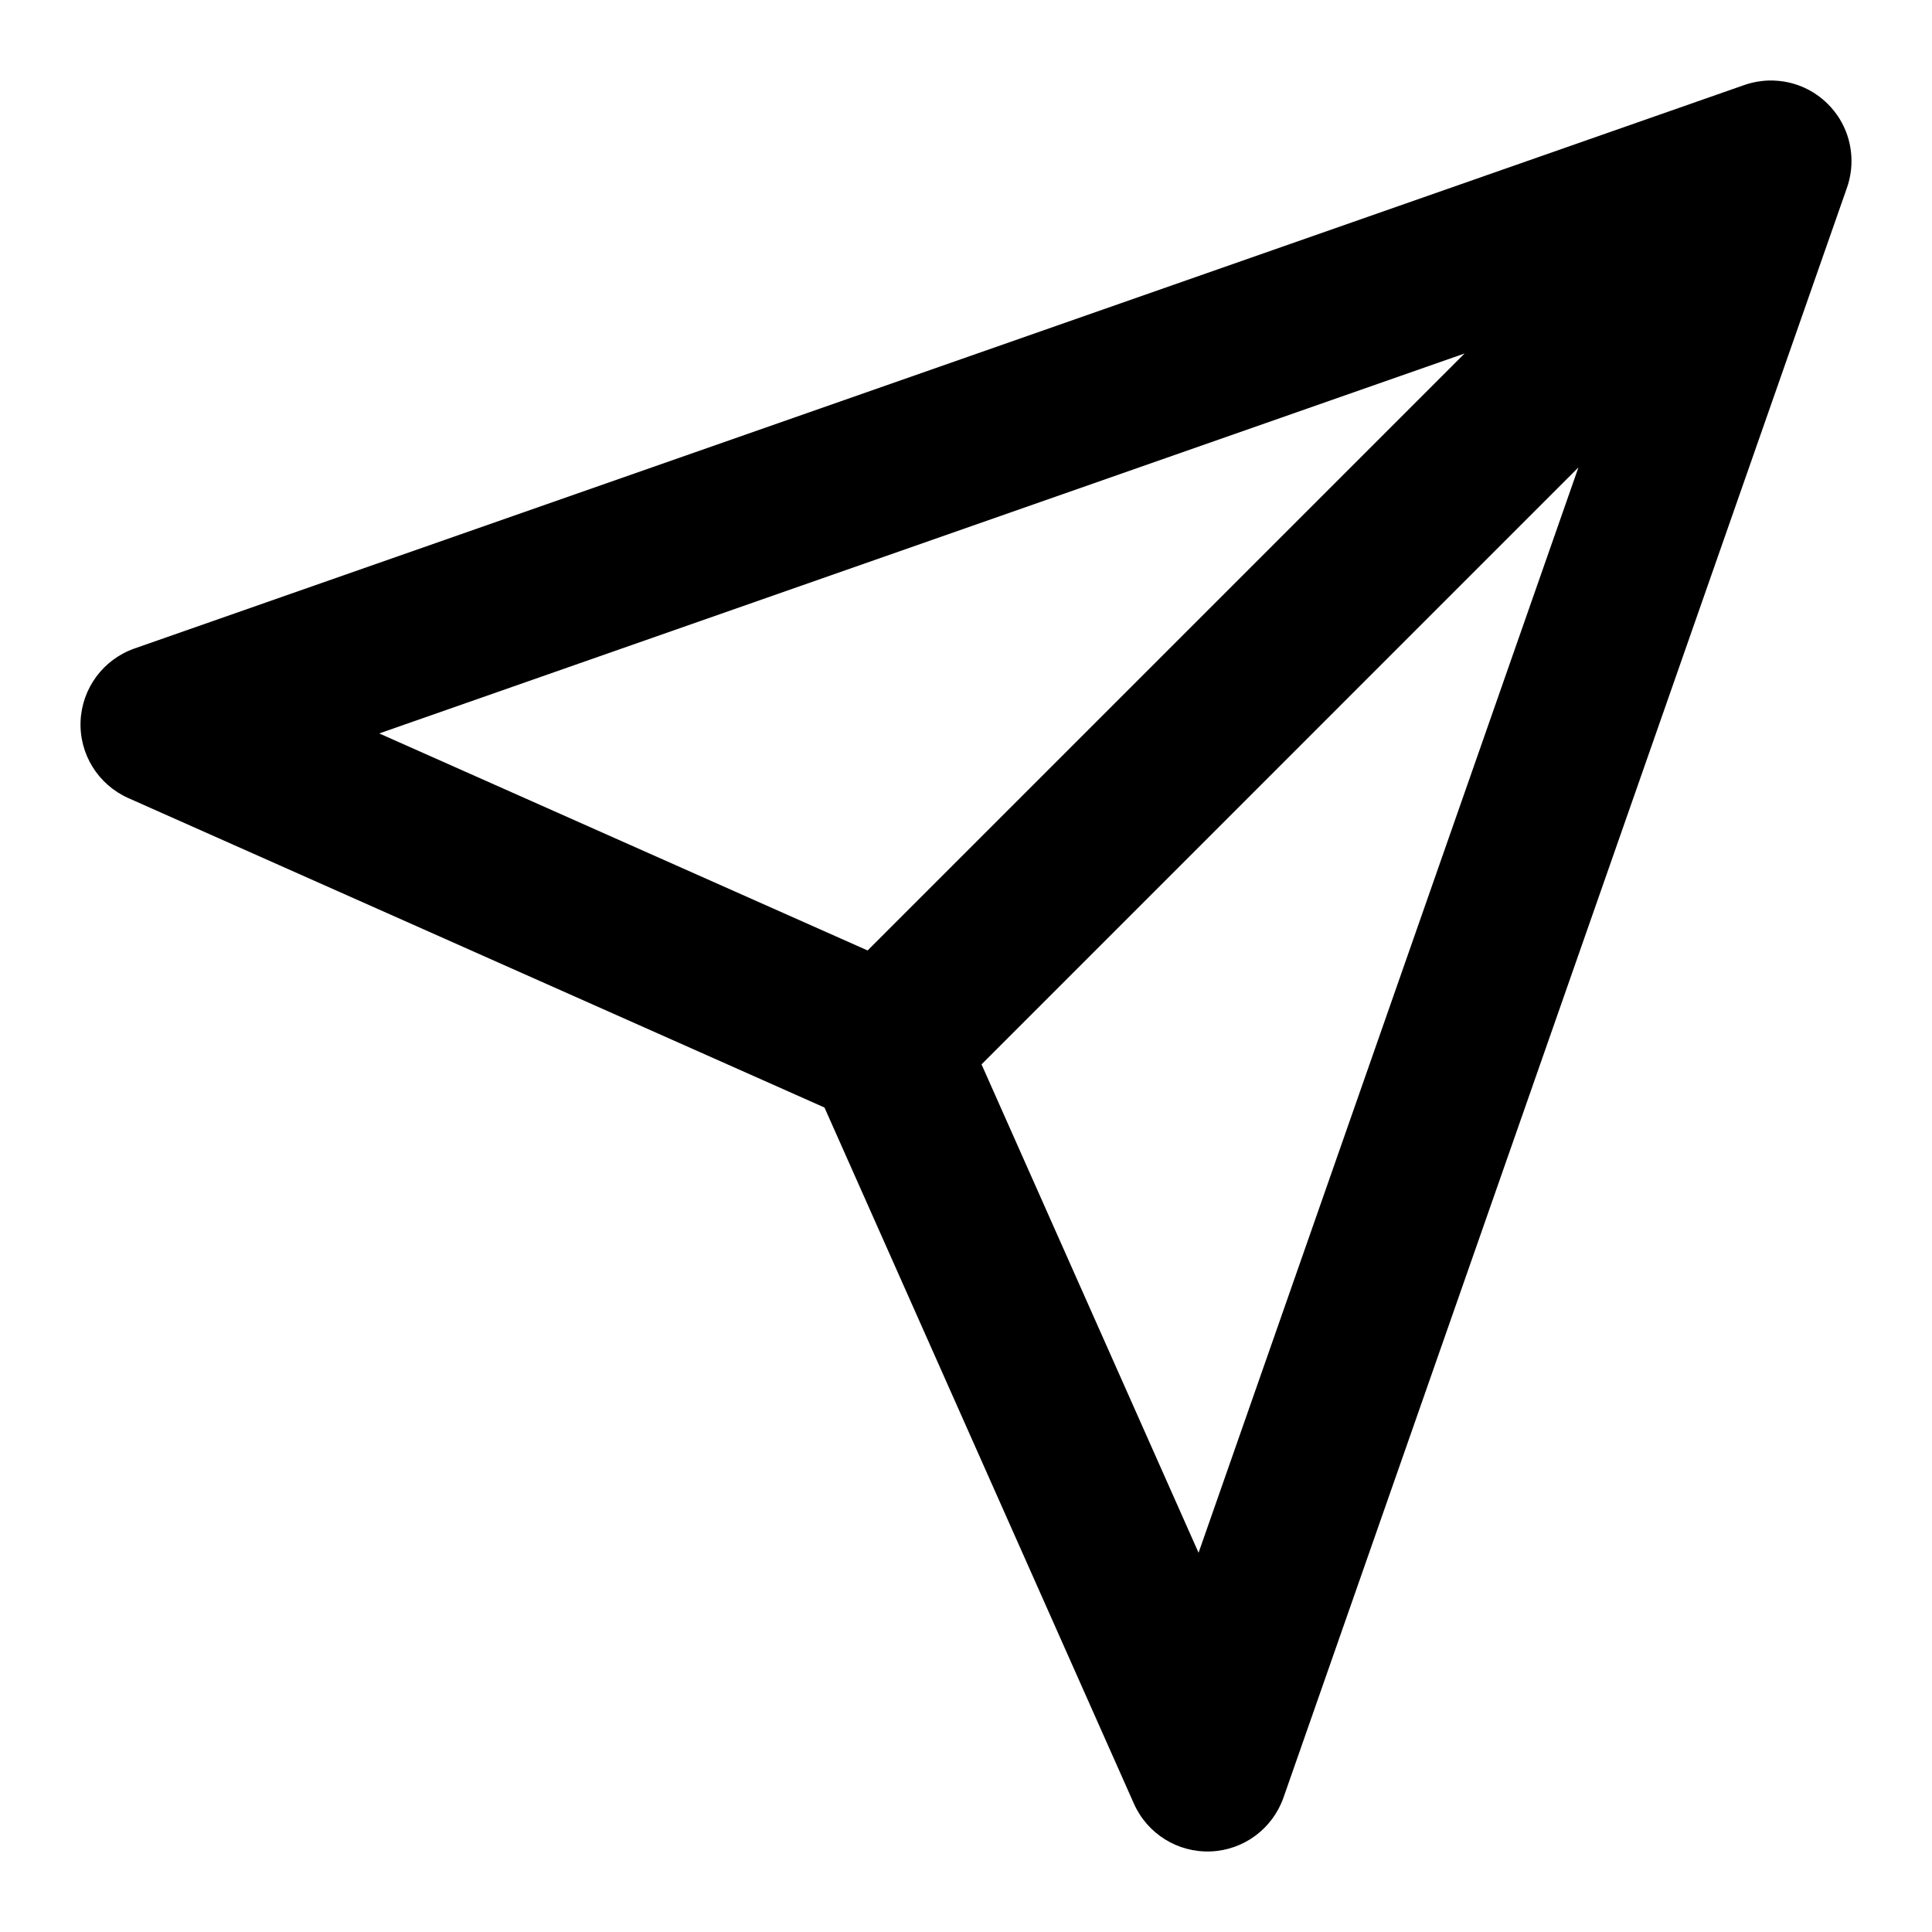
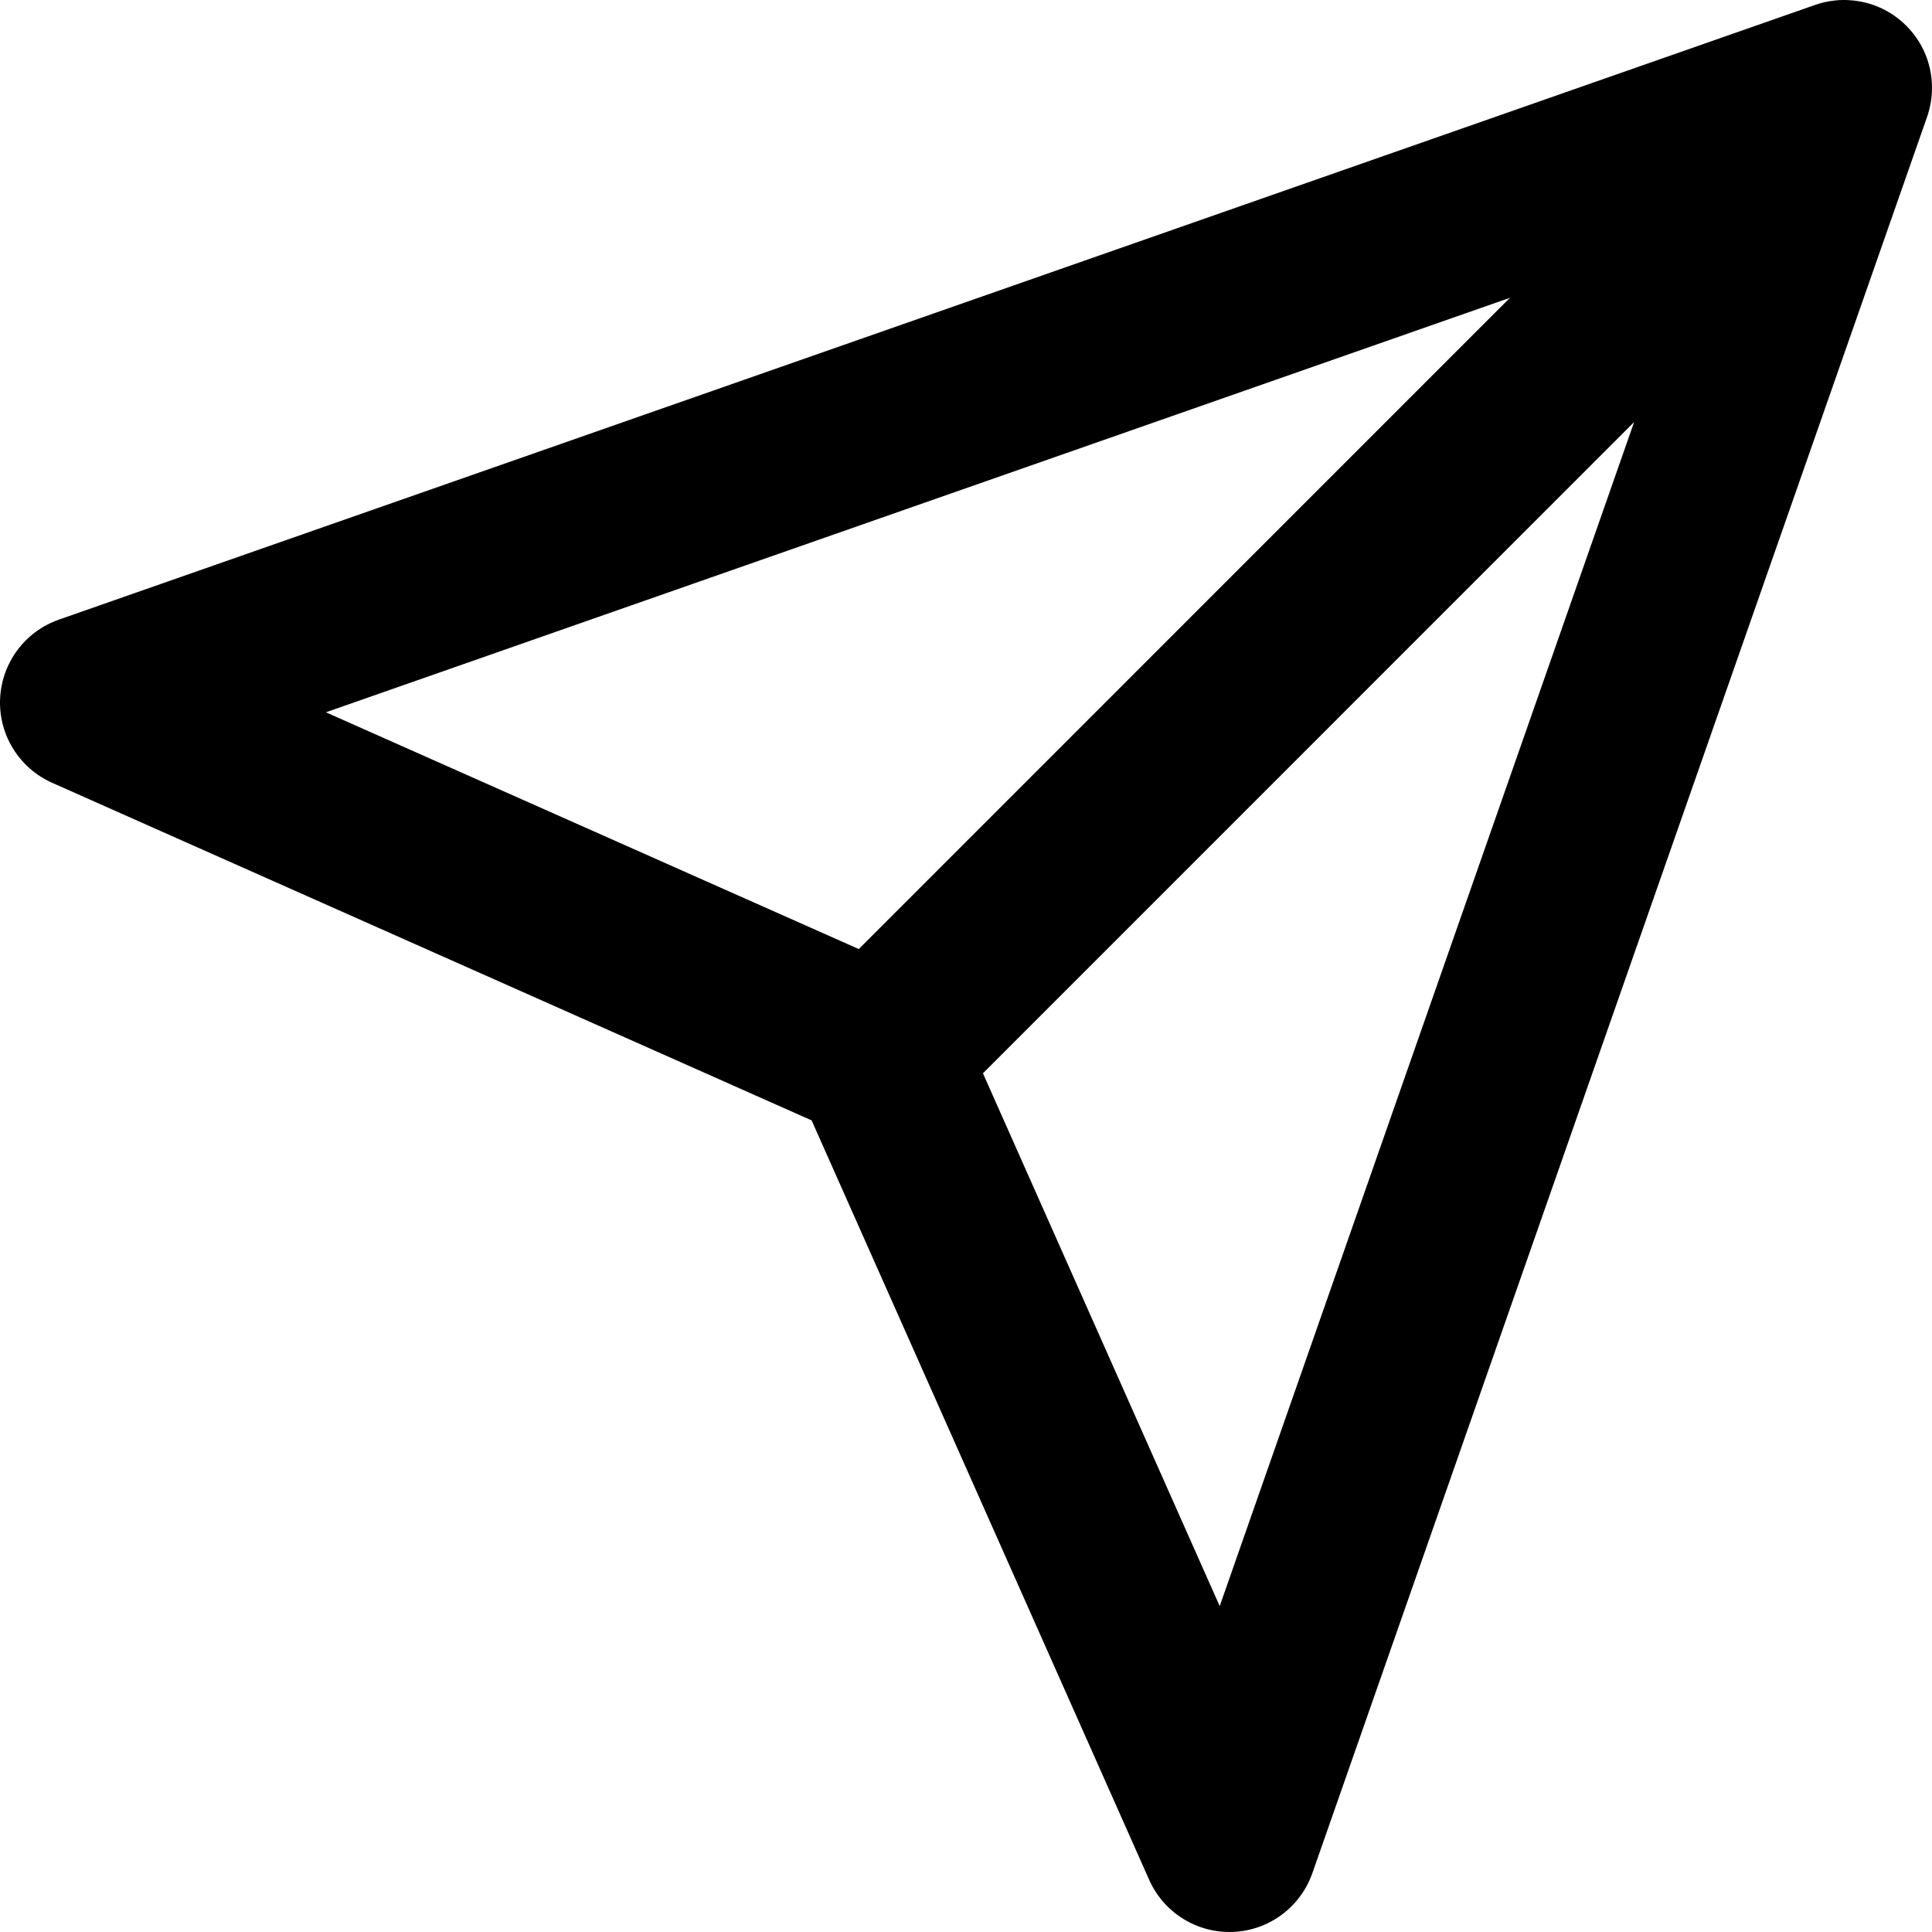
- <svg xmlns="http://www.w3.org/2000/svg" width="24" height="24" viewBox="0 0 24 24" fill="none">
-   <path fill-rule="evenodd" clip-rule="evenodd" d="M22.707 1.293C22.931 1.516 23.026 1.819 22.994 2.111C22.985 2.192 22.966 2.273 22.937 2.351L15.944 22.33C15.808 22.717 15.45 22.983 15.041 22.999C14.631 23.016 14.253 22.781 14.086 22.406L10.242 13.758L1.594 9.914C1.219 9.747 0.984 9.369 1.001 8.959C1.018 8.55 1.283 8.192 1.67 8.056L21.649 1.063C21.727 1.034 21.808 1.015 21.891 1.006C21.951 0.999 22.012 0.998 22.072 1.003C22.303 1.019 22.53 1.116 22.707 1.293ZM18.194 4.391L4.711 9.111L10.778 11.807L18.194 4.391ZM12.193 13.222L19.608 5.806L14.889 19.289L12.193 13.222Z" fill="black" />
+ <svg xmlns="http://www.w3.org/2000/svg" width="22" height="22" viewBox="0 0 22 22" fill="none">
+   <path fill-rule="evenodd" clip-rule="evenodd" d="M21.707 0.293C21.931 0.516 22.026 0.819 21.994 1.111C21.985 1.192 21.966 1.273 21.937 1.351L14.944 21.33C14.808 21.717 14.45 21.983 14.041 21.999C13.631 22.016 13.253 21.781 13.086 21.406L9.242 12.758L0.594 8.914C0.219 8.747 -0.016 8.369 0.001 7.959C0.018 7.55 0.283 7.192 0.67 7.056L20.649 0.063C20.727 0.034 20.808 0.015 20.891 0.006C20.951 -0.001 21.012 -0.002 21.072 0.003C21.303 0.019 21.53 0.116 21.707 0.293ZM17.194 3.391L3.711 8.111L9.779 10.807L17.194 3.391ZM11.193 12.222L18.608 4.806L13.889 18.289L11.193 12.222Z" fill="black" />
</svg>
